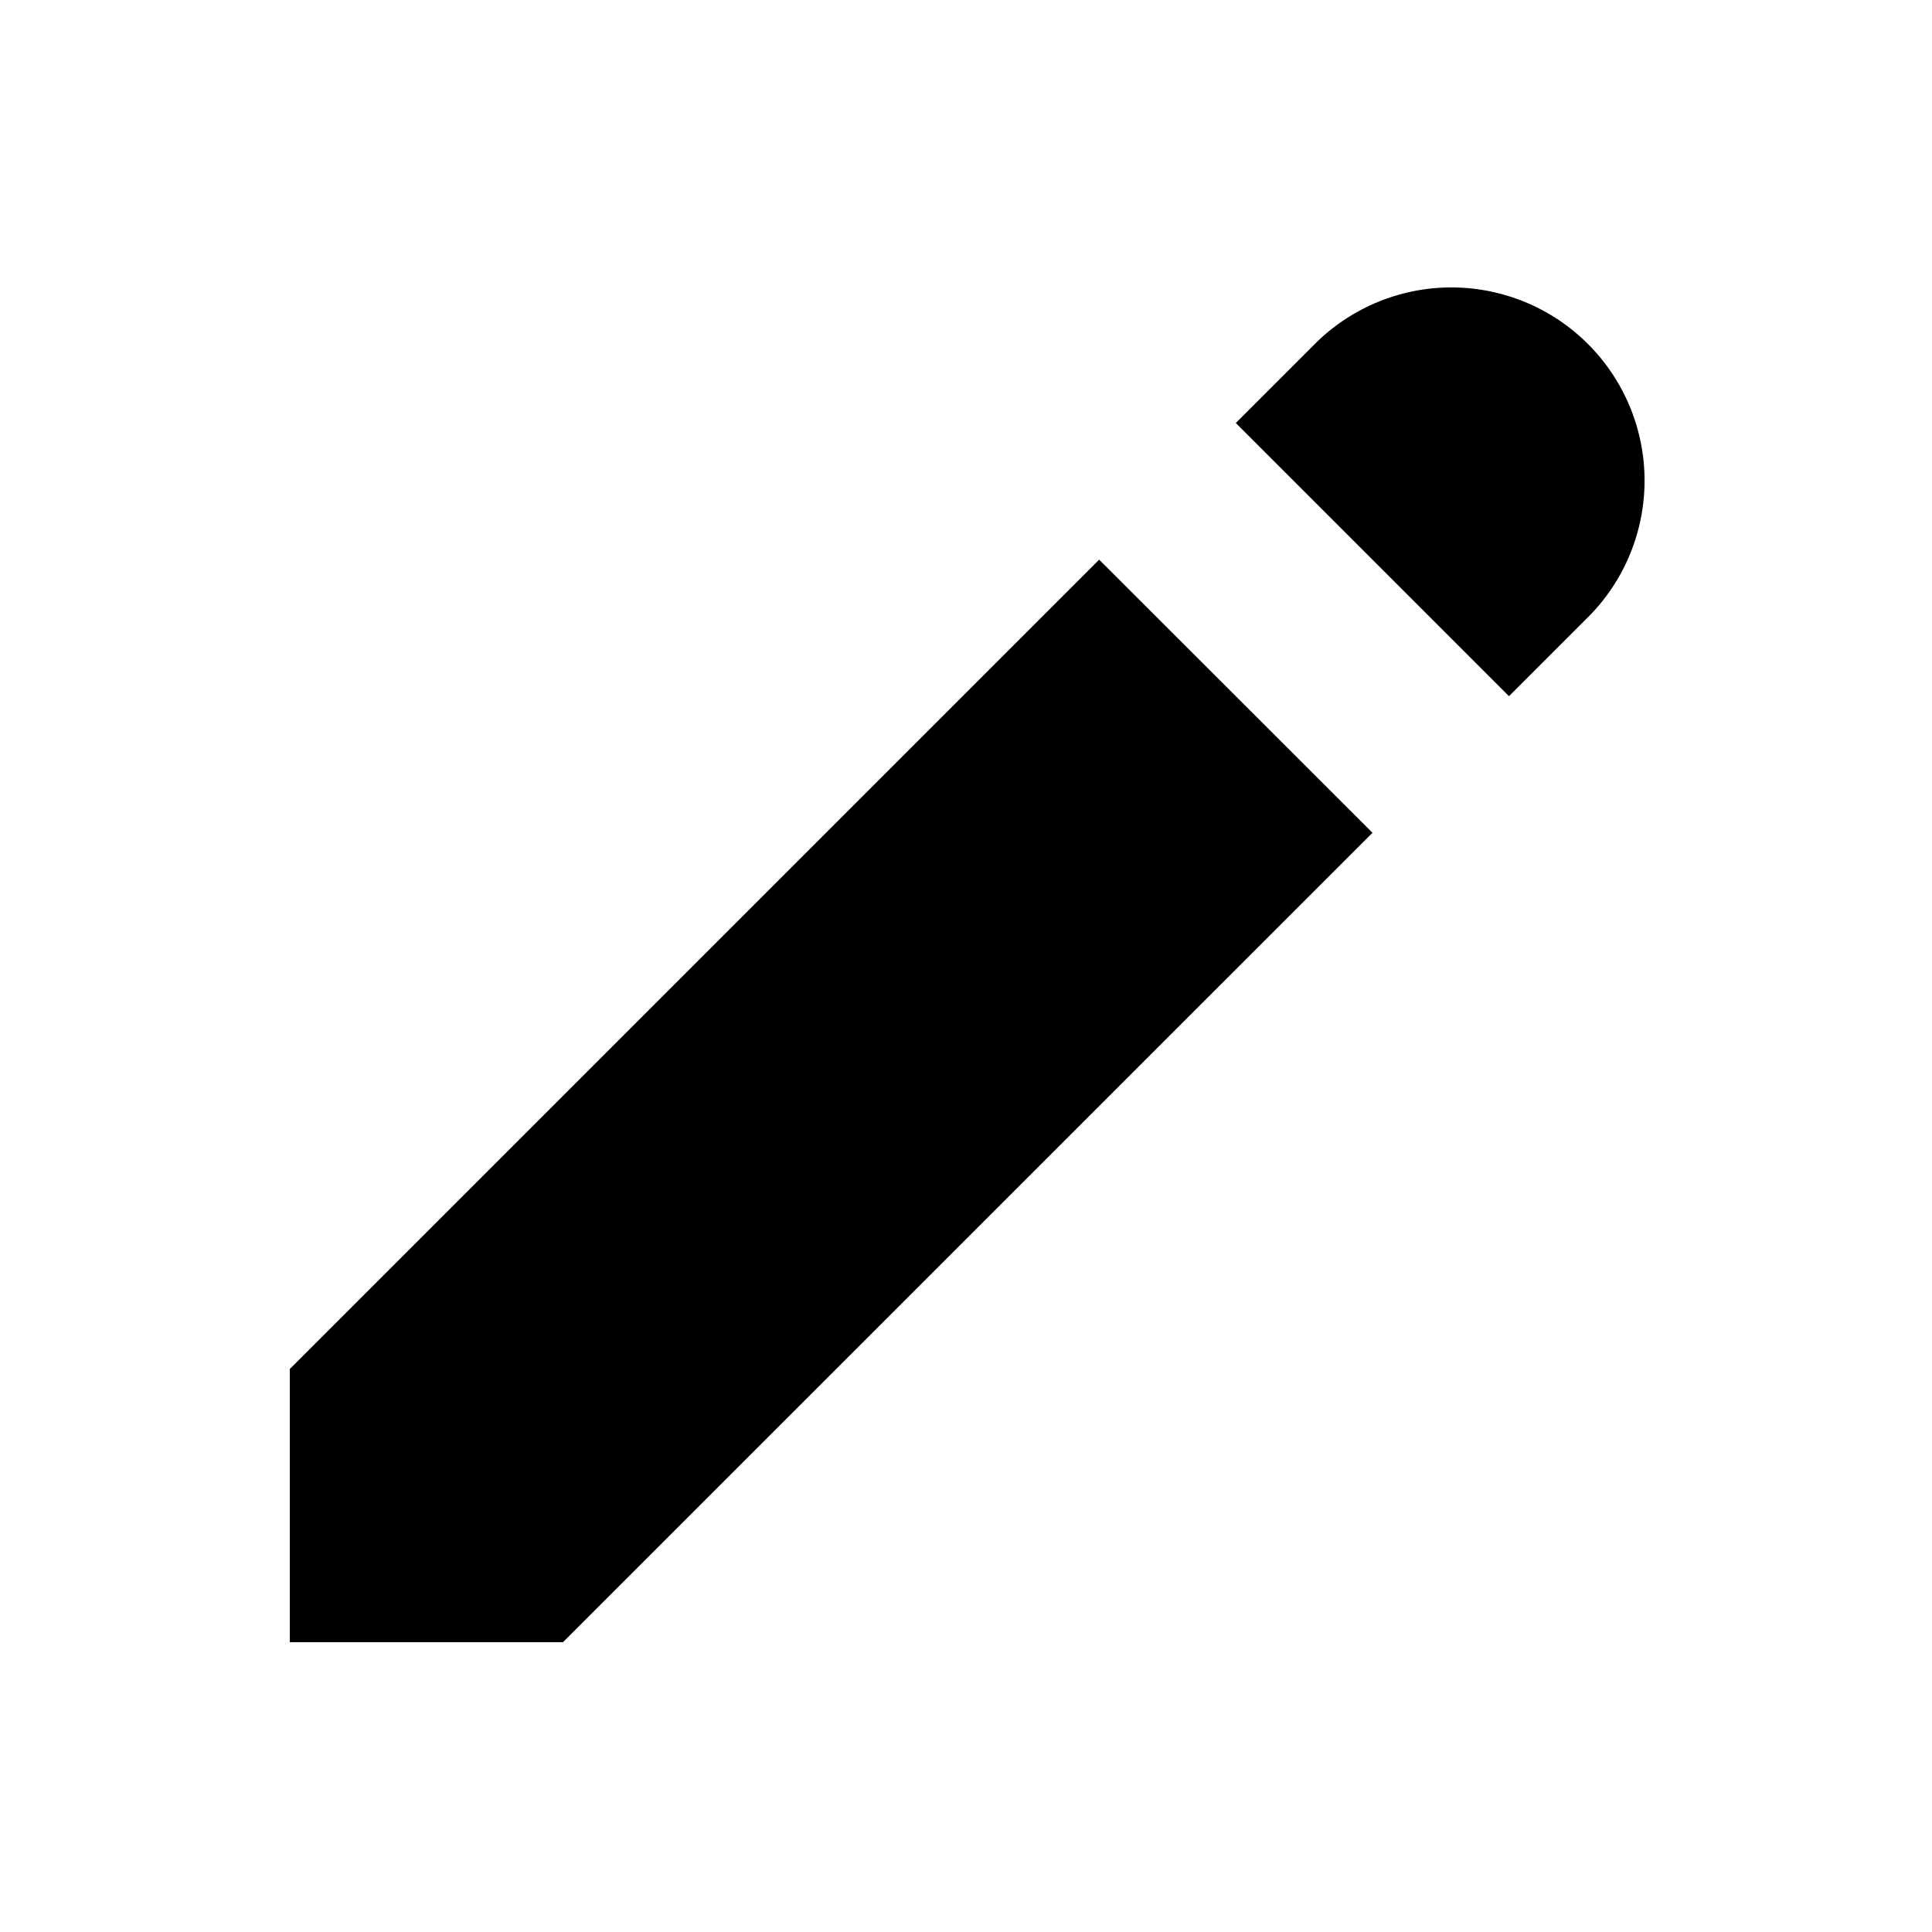
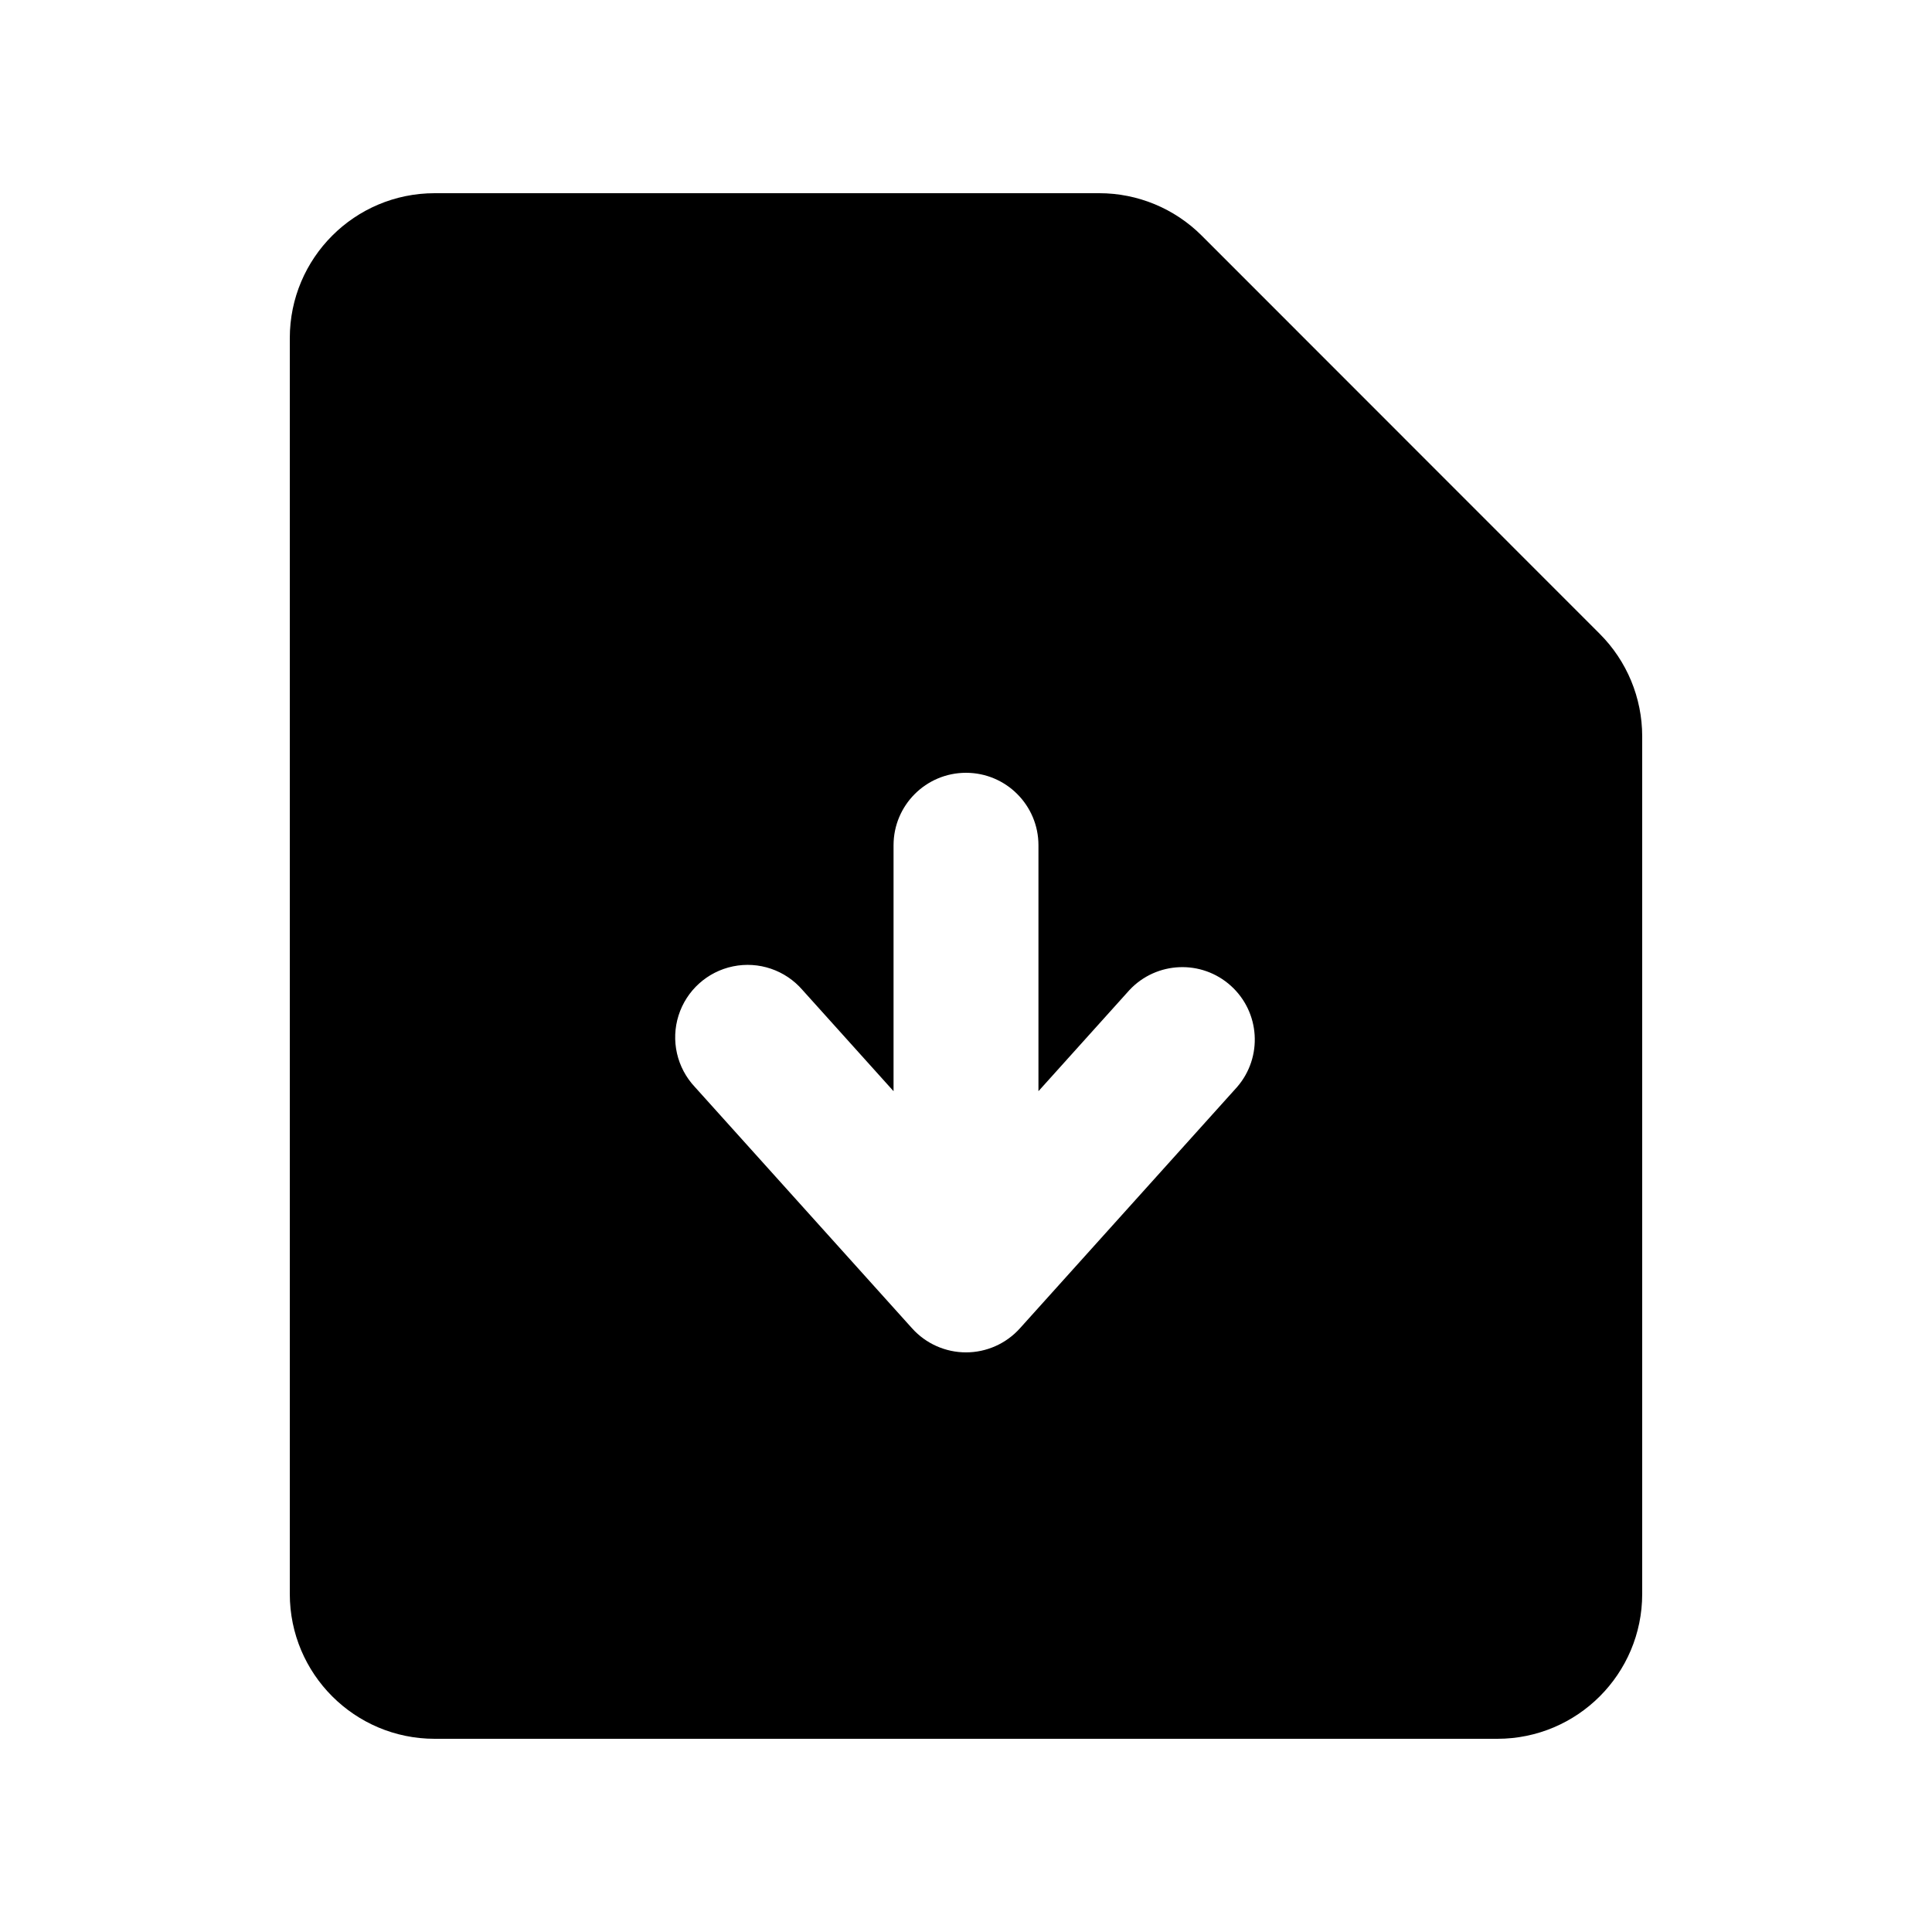
- <svg xmlns="http://www.w3.org/2000/svg" class="h-5 w-5" viewBox="0 0 20 20" fill="currentColor">
-   <path d="M13.586 3.586a2 2 0 112.828 2.828l-.793.793-2.828-2.828.793-.793zM11.379 5.793L3 14.172V17h2.828l8.38-8.379-2.83-2.828z" />
+ <svg xmlns="http://www.w3.org/2000/svg" viewBox="0 0 20 20" fill="currentColor">
+   <path fill-rule="evenodd" d="M4.5 2A1.5 1.5 0 003 3.5v13A1.5 1.5 0 004.5 18h11a1.5 1.5 0 001.5-1.5V7.621a1.5 1.5 0 00-.44-1.06l-4.12-4.122A1.5 1.5 0 0011.378 2H4.5zm4.75 6.75a.75.75 0 011.5 0v2.546l.943-1.048a.75.75 0 011.114 1.004l-2.25 2.5a.75.75 0 01-1.114 0l-2.25-2.5a.75.75 0 111.114-1.004l.943 1.048V8.75z" clip-rule="evenodd" />
</svg>
